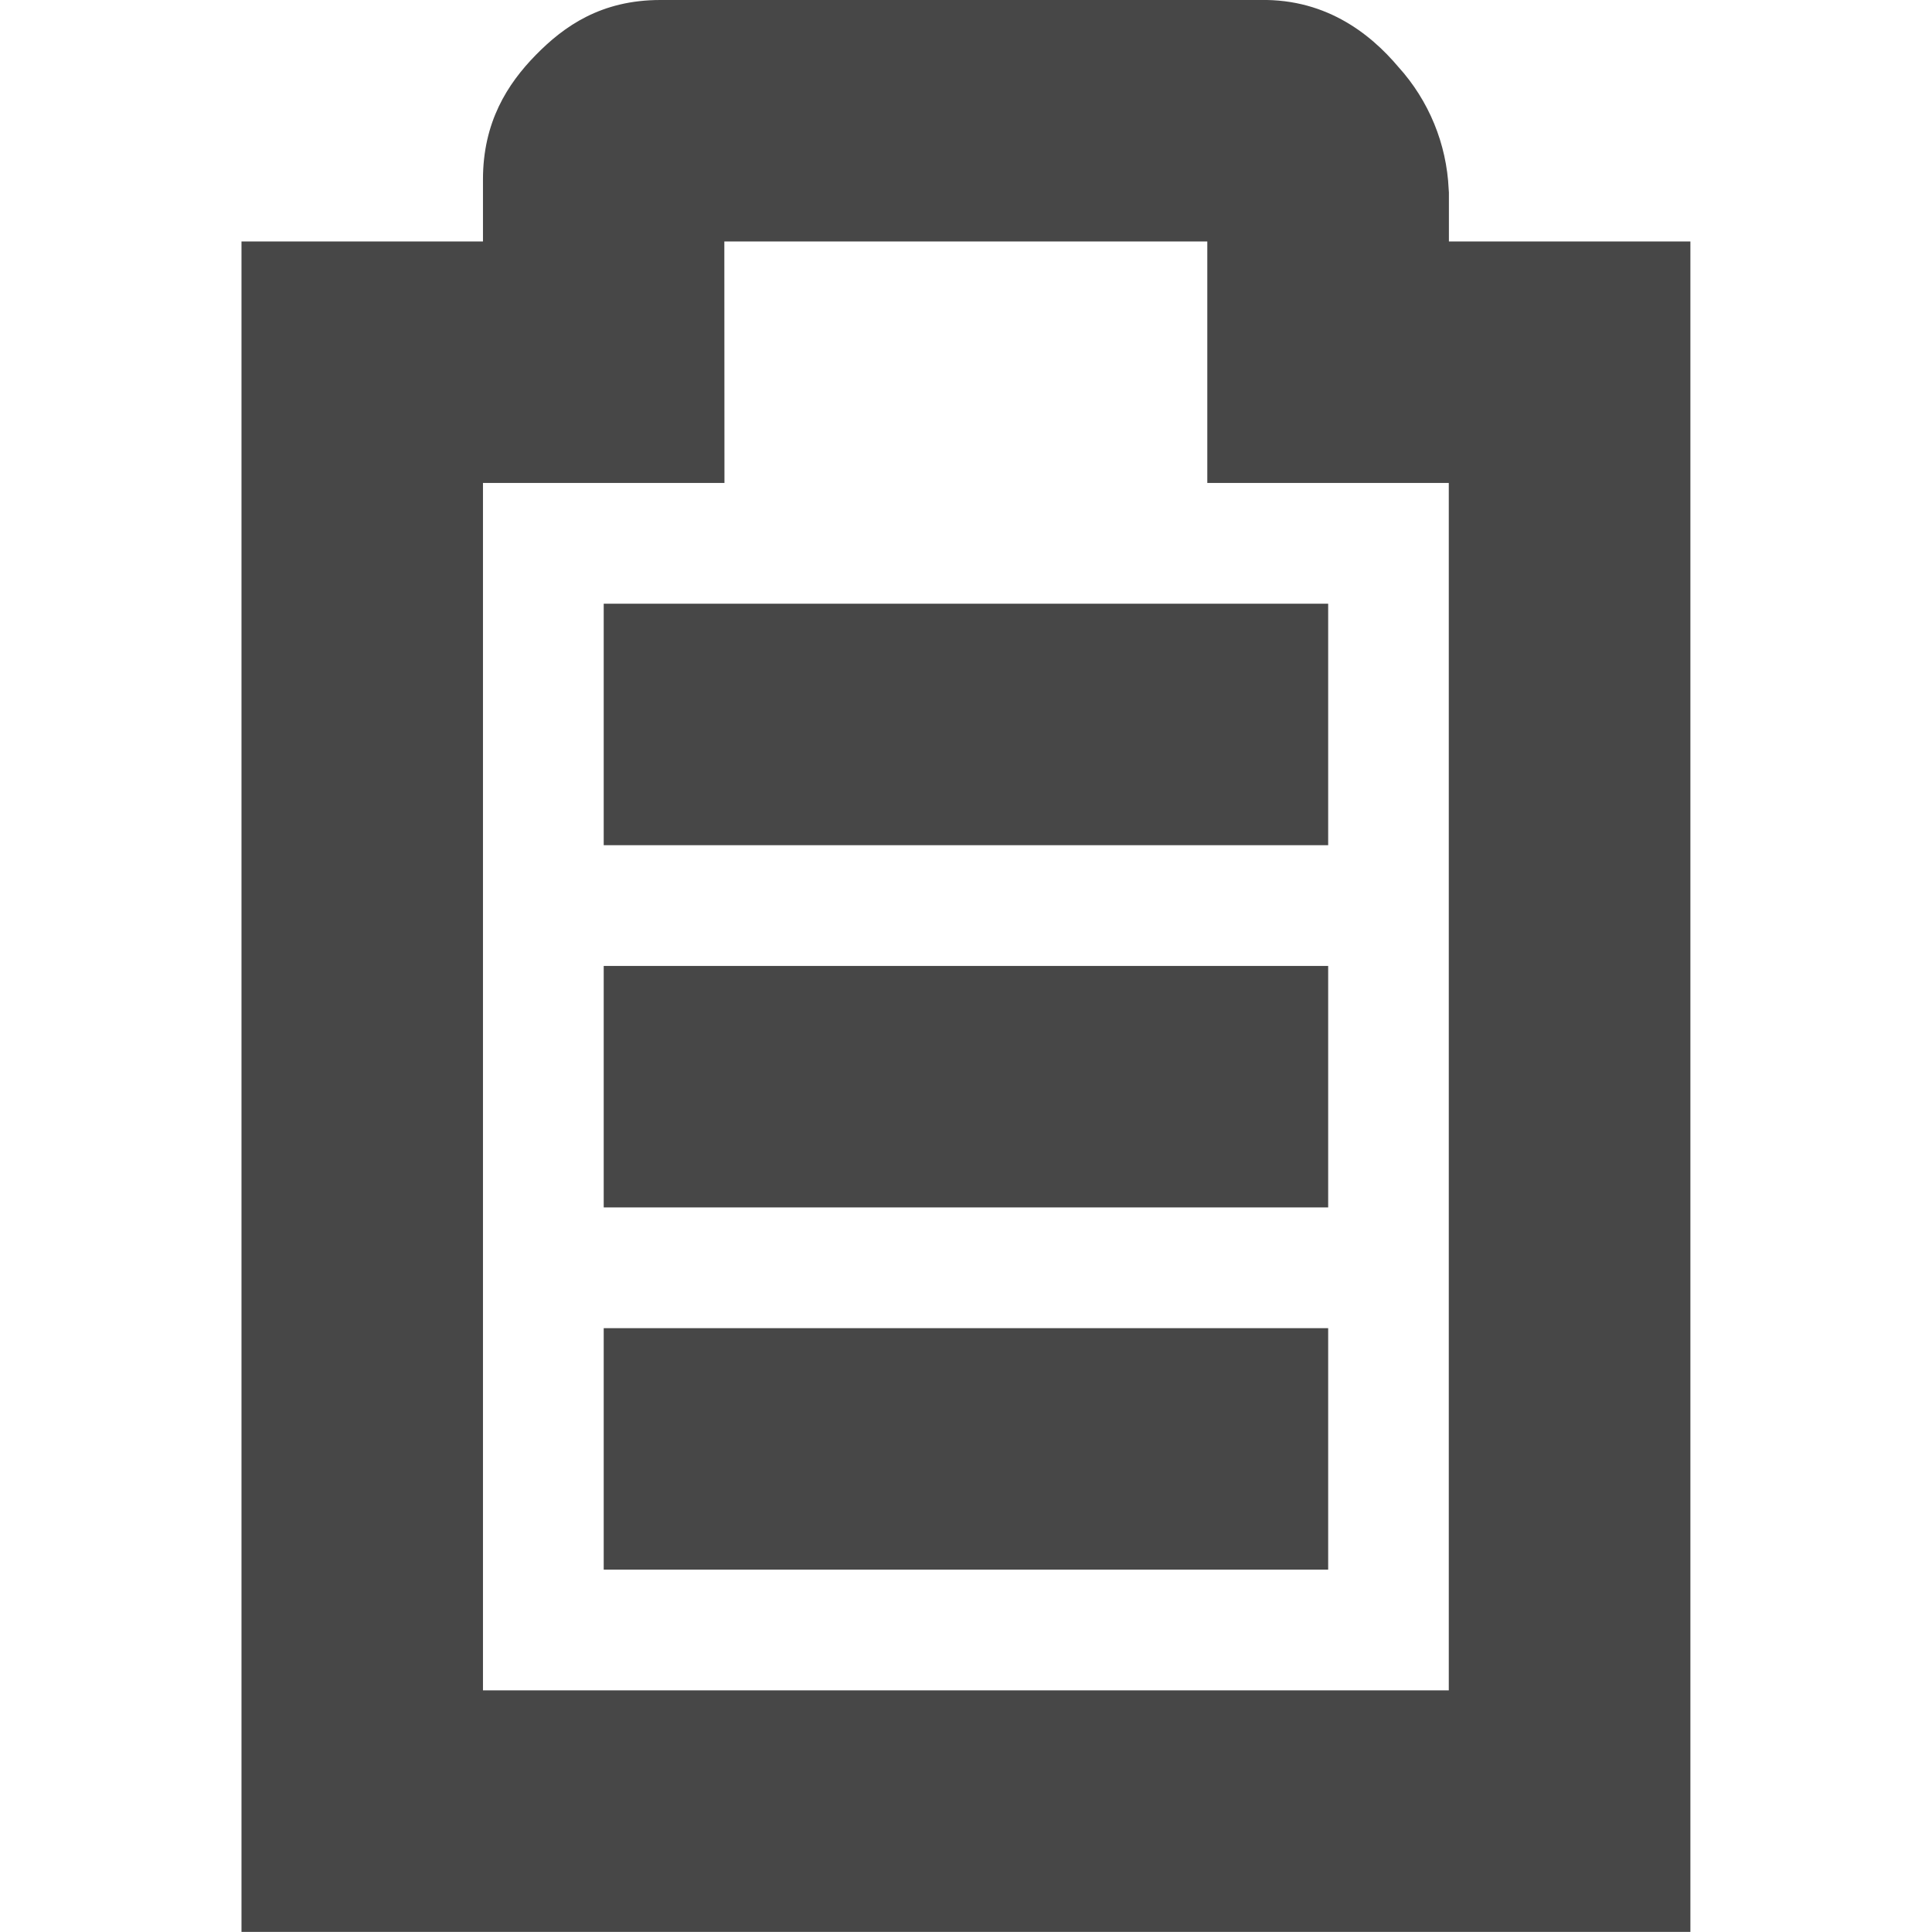
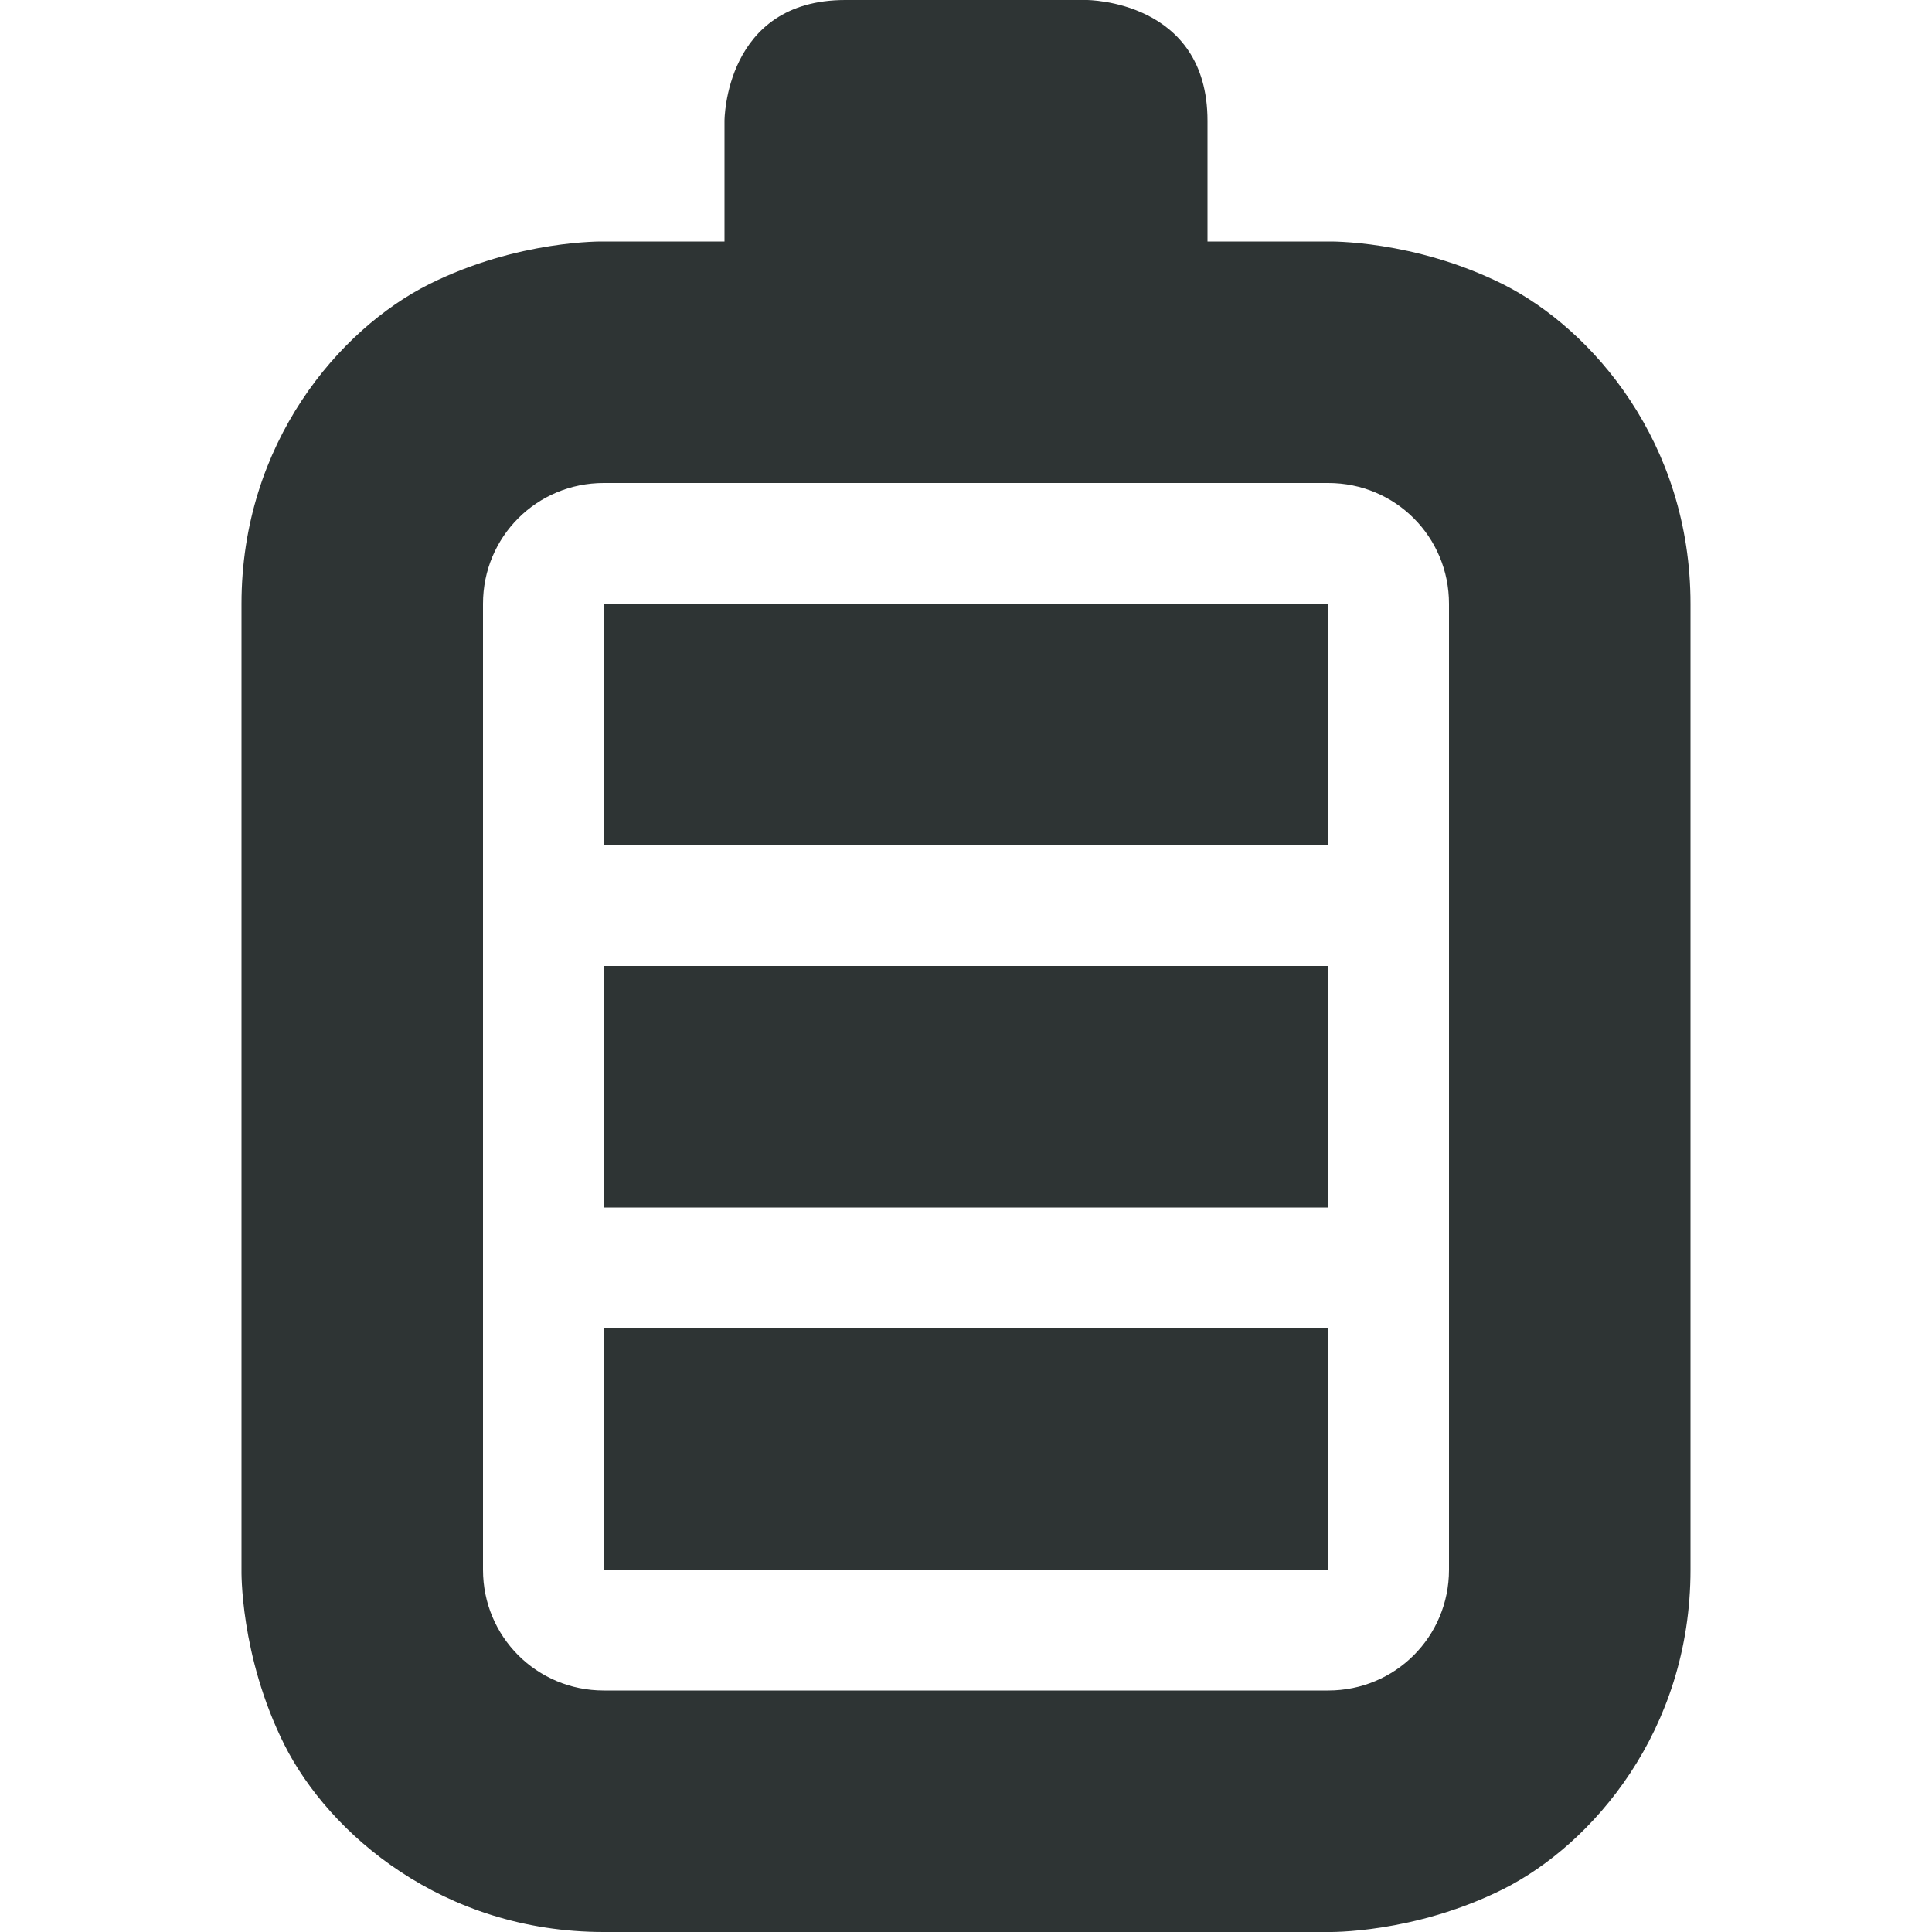
- <svg xmlns="http://www.w3.org/2000/svg" width="16" height="16.001">
-   <g fill="#474747">
-     <path d="M5 5v2h6V5z" overflow="visible" />
-     <path d="M5.469 0c-.49 0-.797.216-1.032.456C4.202.696 4 1.012 4 1.486V2H2v14h12V2h-2v-.406l-.002-.028a1.616 1.616 0 0 0-.416-1.011c-.236-.28-.62-.585-1.2-.553L10.438 0zm.53 2h4v2h2v10H4V4h2z" color="#bebebe" font-family="sans-serif" font-weight="400" overflow="visible" style="font-feature-settings:normal;font-variant-alternates:normal;font-variant-caps:normal;font-variant-ligatures:normal;font-variant-numeric:normal;font-variant-position:normal;isolation:auto;mix-blend-mode:normal;shape-padding:0;text-decoration-color:#000;text-decoration-line:none;text-decoration-style:solid;text-indent:0;text-orientation:mixed;text-transform:none" white-space="normal" />
-     <path d="m5 8v2h6v-2zm0 3v2h6v-2z" overflow="visible" />
-   </g>
+ <svg xmlns="http://www.w3.org/2000/svg" height="16px" viewBox="0 0 16 16" width="16px">
+   <path d="m 7 0 c -1 0 -1 1 -1 1 v 1 h -1 s -0.707 -0.016 -1.449 0.355 c -0.738 0.371 -1.551 1.312 -1.551 2.645 v 8 s -0.016 0.707 0.355 1.449 c 0.371 0.738 1.312 1.551 2.645 1.551 h 6 s 0.707 0.016 1.449 -0.355 c 0.738 -0.371 1.551 -1.312 1.551 -2.645 v -8 c 0 -1.332 -0.812 -2.273 -1.551 -2.645 c -0.742 -0.371 -1.449 -0.355 -1.449 -0.355 h -1 v -1 c 0 -1 -1 -1 -1 -1 z m -2 4 h 6 c 0.555 0 1 0.445 1 1 v 8 c 0 0.555 -0.445 1 -1 1 h -6 c -0.555 0 -1 -0.445 -1 -1 v -8 c 0 -0.555 0.445 -1 1 -1 z m 0 1 v 2 h 6 v -2 z m 0 3 v 2 h 6 v -2 z m 0 3 v 2 h 6 v -2 z m 0 0" fill="#2e3434" />
</svg>
